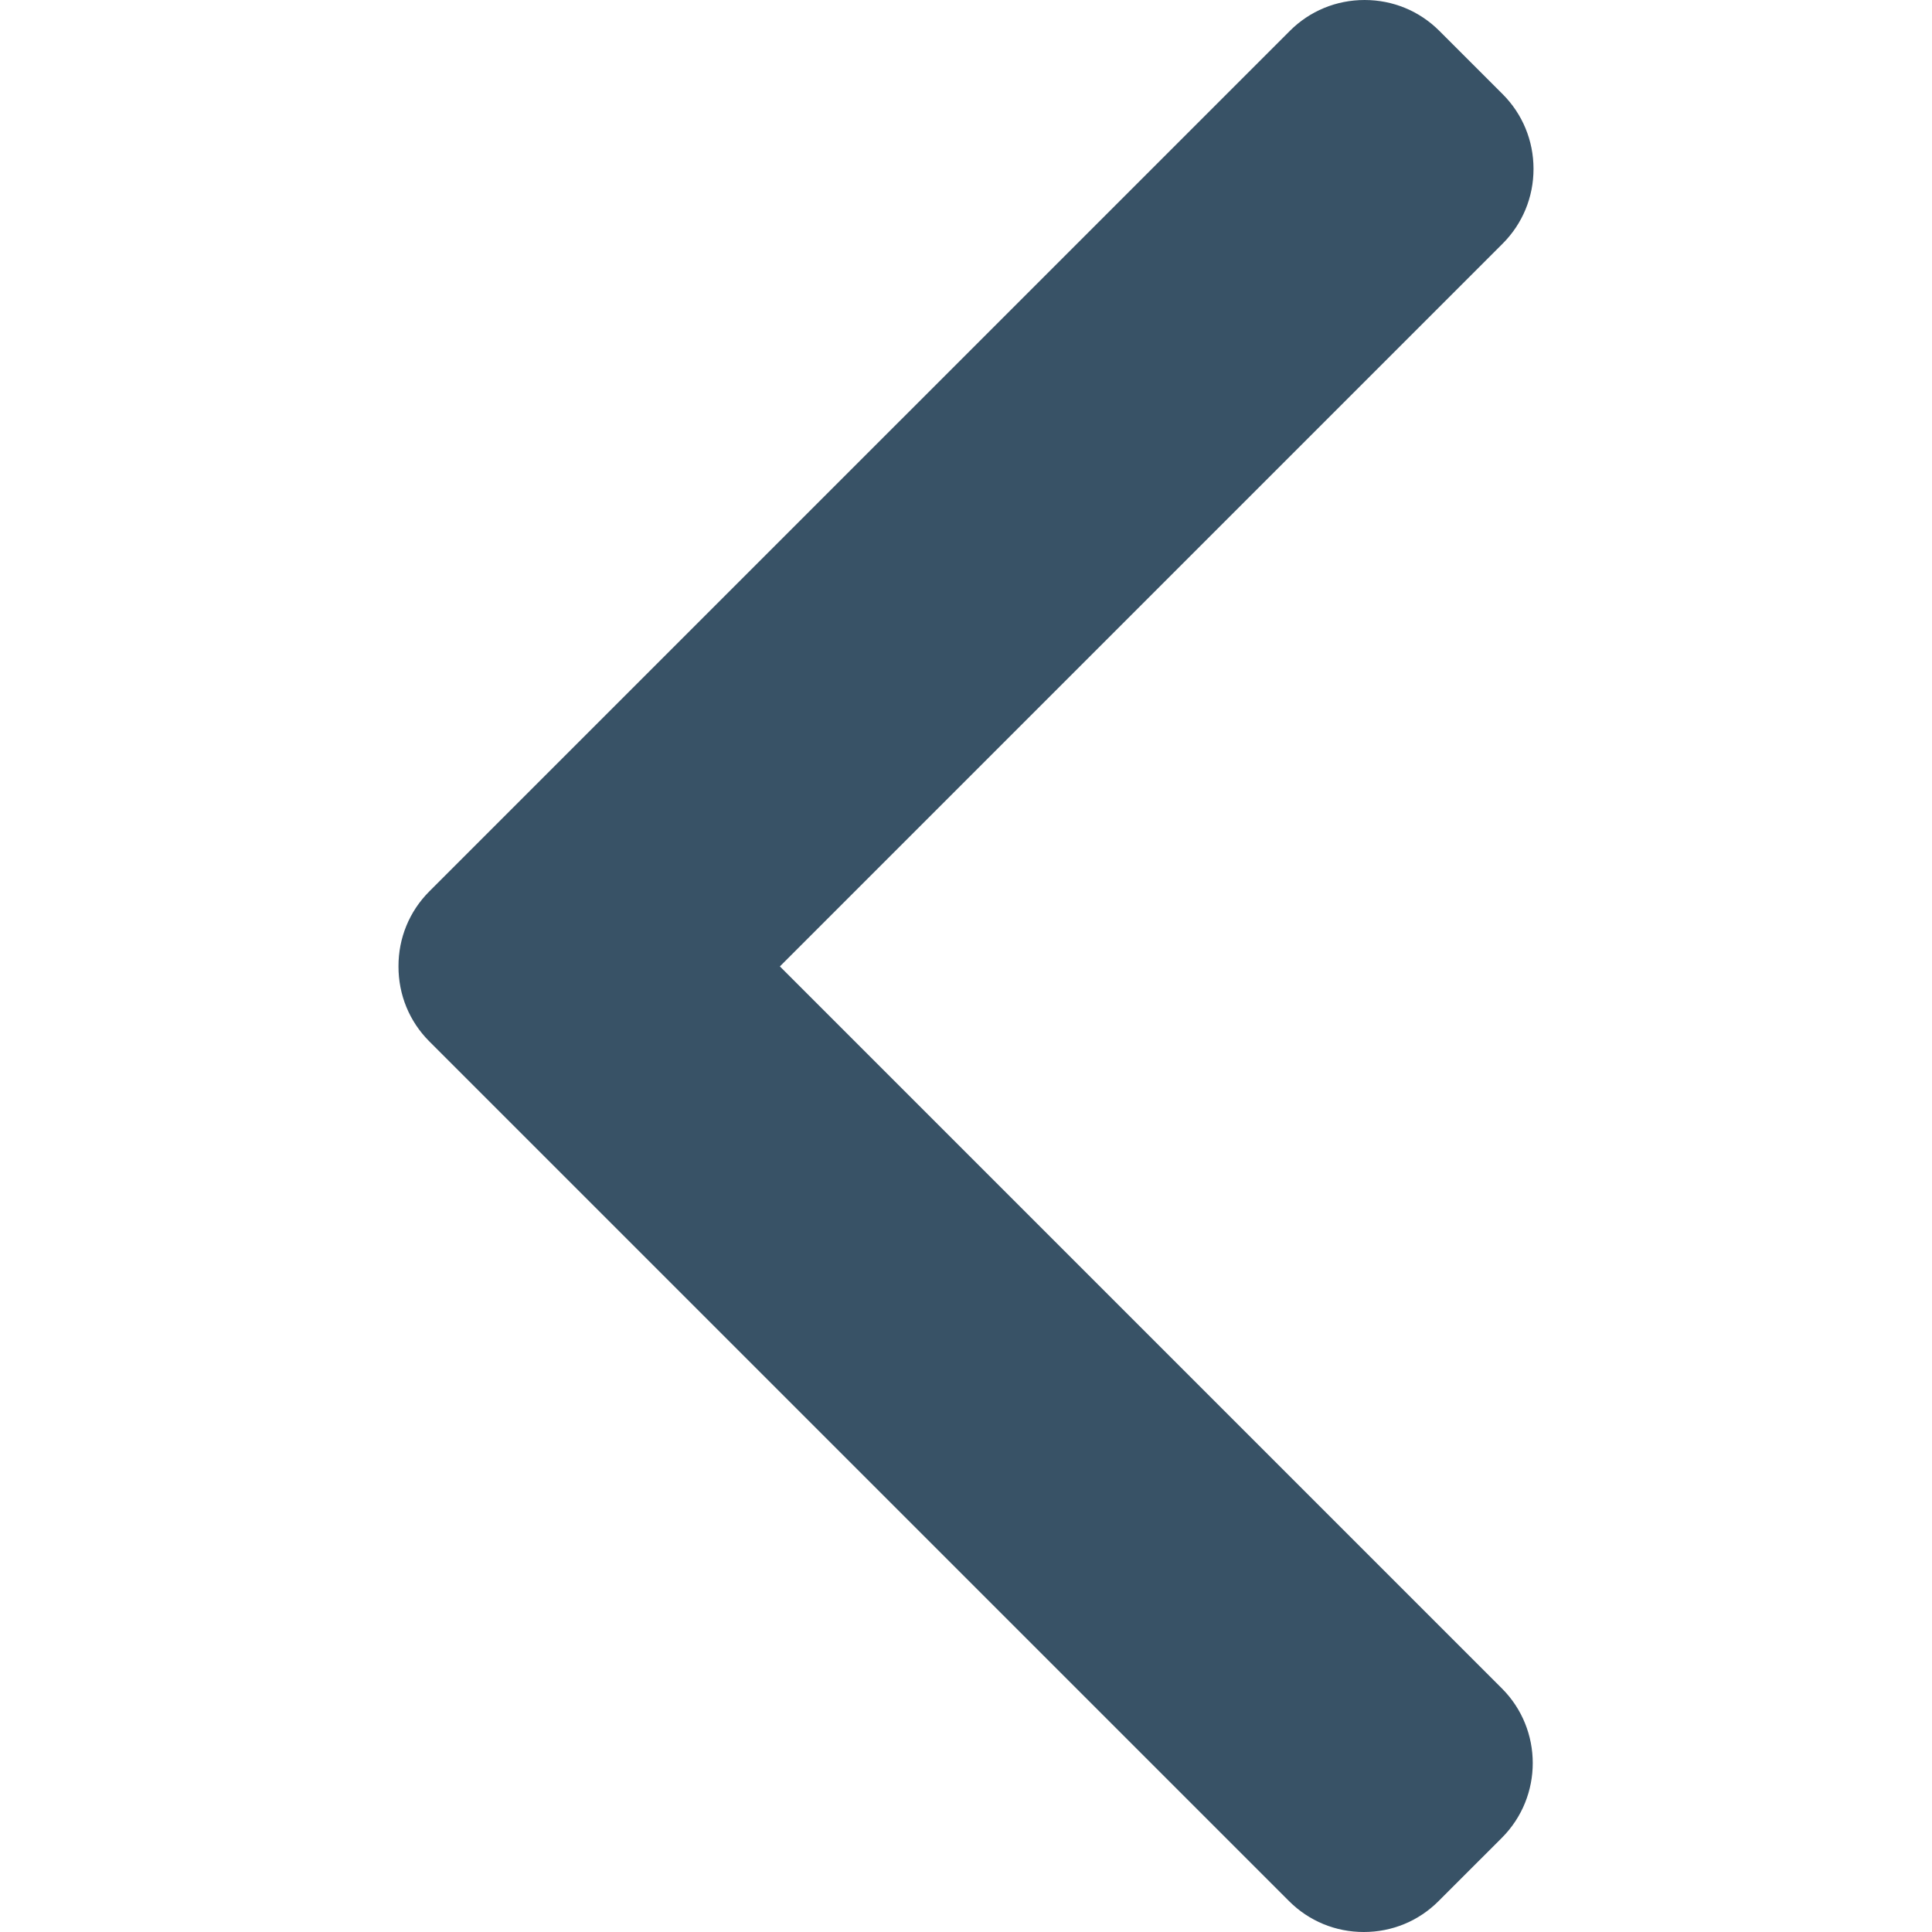
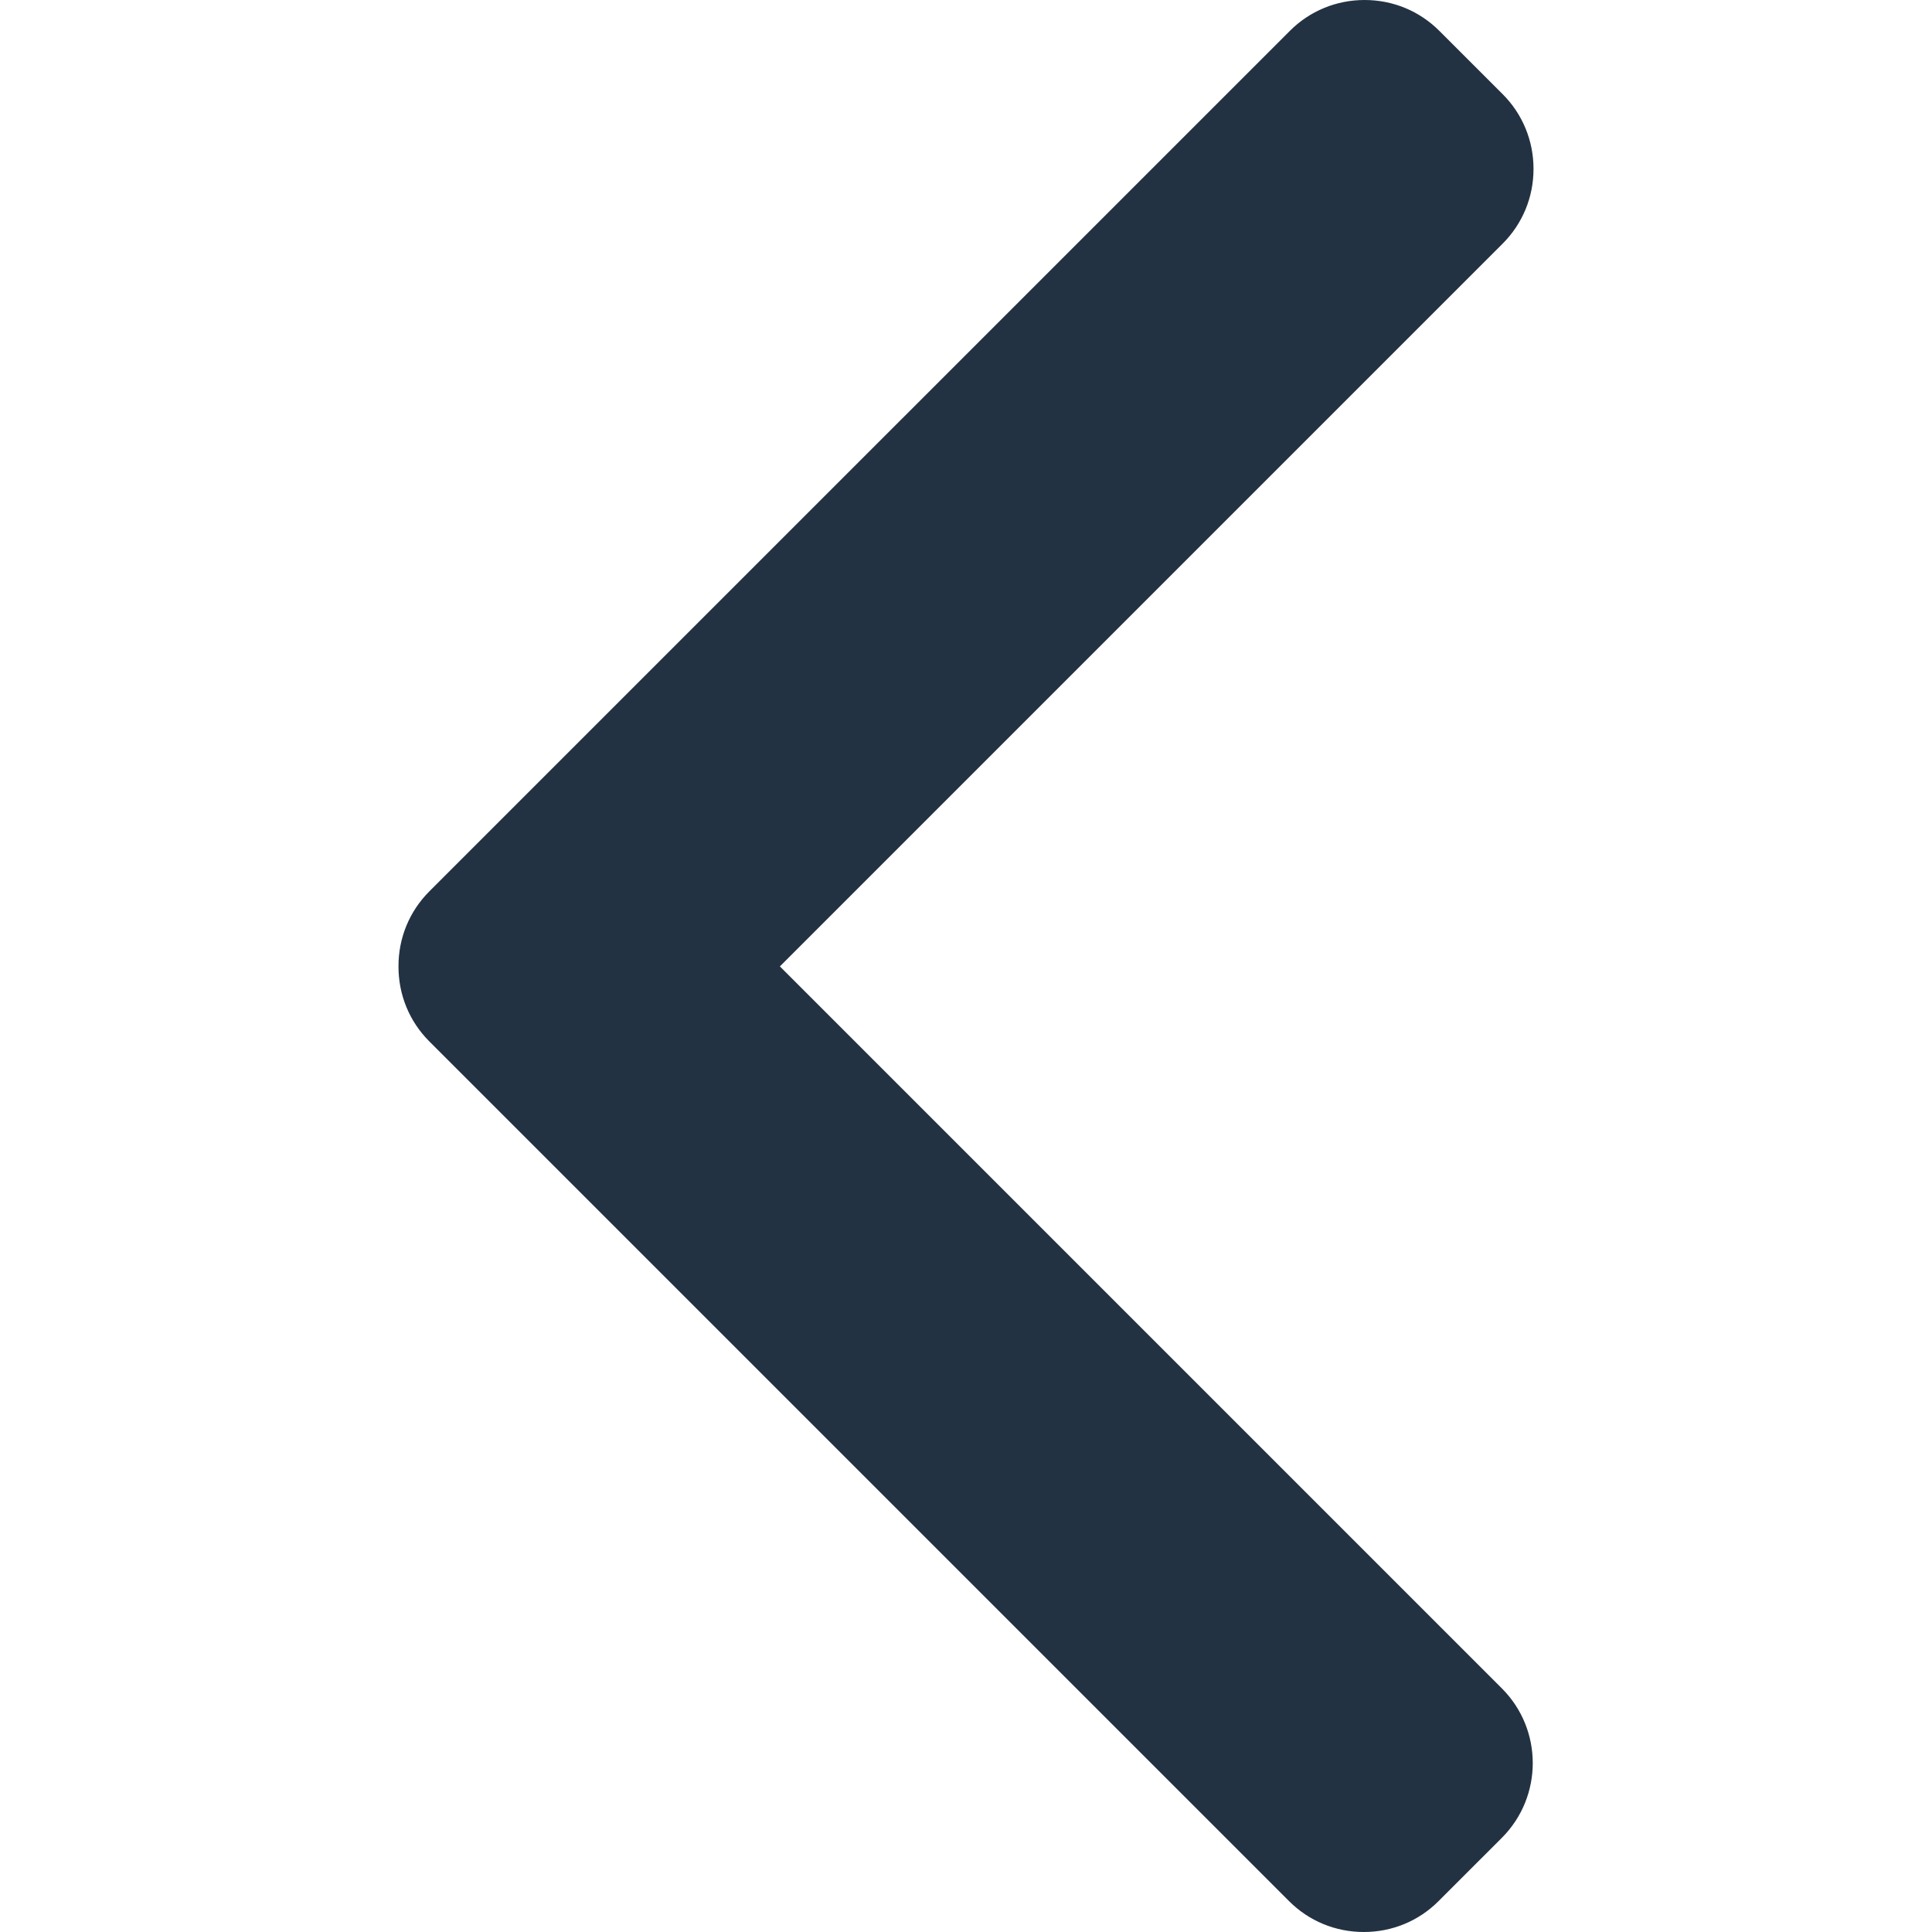
<svg xmlns="http://www.w3.org/2000/svg" version="1.1" width="512" height="512" x="0" y="0" viewBox="0 0 492.004 492.004" style="enable-background:new 0 0 512 512" xml:space="preserve" class="">
  <g transform="matrix(-1,1.2246467991473532e-16,-1.2246467991473532e-16,-1,492.0041,492.004)">
    <g>
      <g>
-         <path d="M382.678,226.804L163.73,7.86C158.666,2.792,151.906,0,144.698,0s-13.968,2.792-19.032,7.86l-16.124,16.12    c-10.492,10.504-10.492,27.576,0,38.064L293.398,245.9l-184.06,184.06c-5.064,5.068-7.86,11.824-7.86,19.028    c0,7.212,2.796,13.968,7.86,19.04l16.124,16.116c5.068,5.068,11.824,7.86,19.032,7.86s13.968-2.792,19.032-7.86L382.678,265    c5.076-5.084,7.864-11.872,7.848-19.088C390.542,238.668,387.754,231.884,382.678,226.804z" fill="#385266" data-original="#000000" style="" class="" />
+         <path d="M382.678,226.804L163.73,7.86C158.666,2.792,151.906,0,144.698,0s-13.968,2.792-19.032,7.86l-16.124,16.12    c-10.492,10.504-10.492,27.576,0,38.064L293.398,245.9l-184.06,184.06c-5.064,5.068-7.86,11.824-7.86,19.028    c0,7.212,2.796,13.968,7.86,19.04l16.124,16.116c5.068,5.068,11.824,7.86,19.032,7.86s13.968-2.792,19.032-7.86L382.678,265    c5.076-5.084,7.864-11.872,7.848-19.088C390.542,238.668,387.754,231.884,382.678,226.804z" fill="#223242" data-original="#000000" style="" class="" />
      </g>
    </g>
    <g>
</g>
    <g>
</g>
    <g>
</g>
    <g>
</g>
    <g>
</g>
    <g>
</g>
    <g>
</g>
    <g>
</g>
    <g>
</g>
    <g>
</g>
    <g>
</g>
    <g>
</g>
    <g>
</g>
    <g>
</g>
    <g>
</g>
  </g>
</svg>
